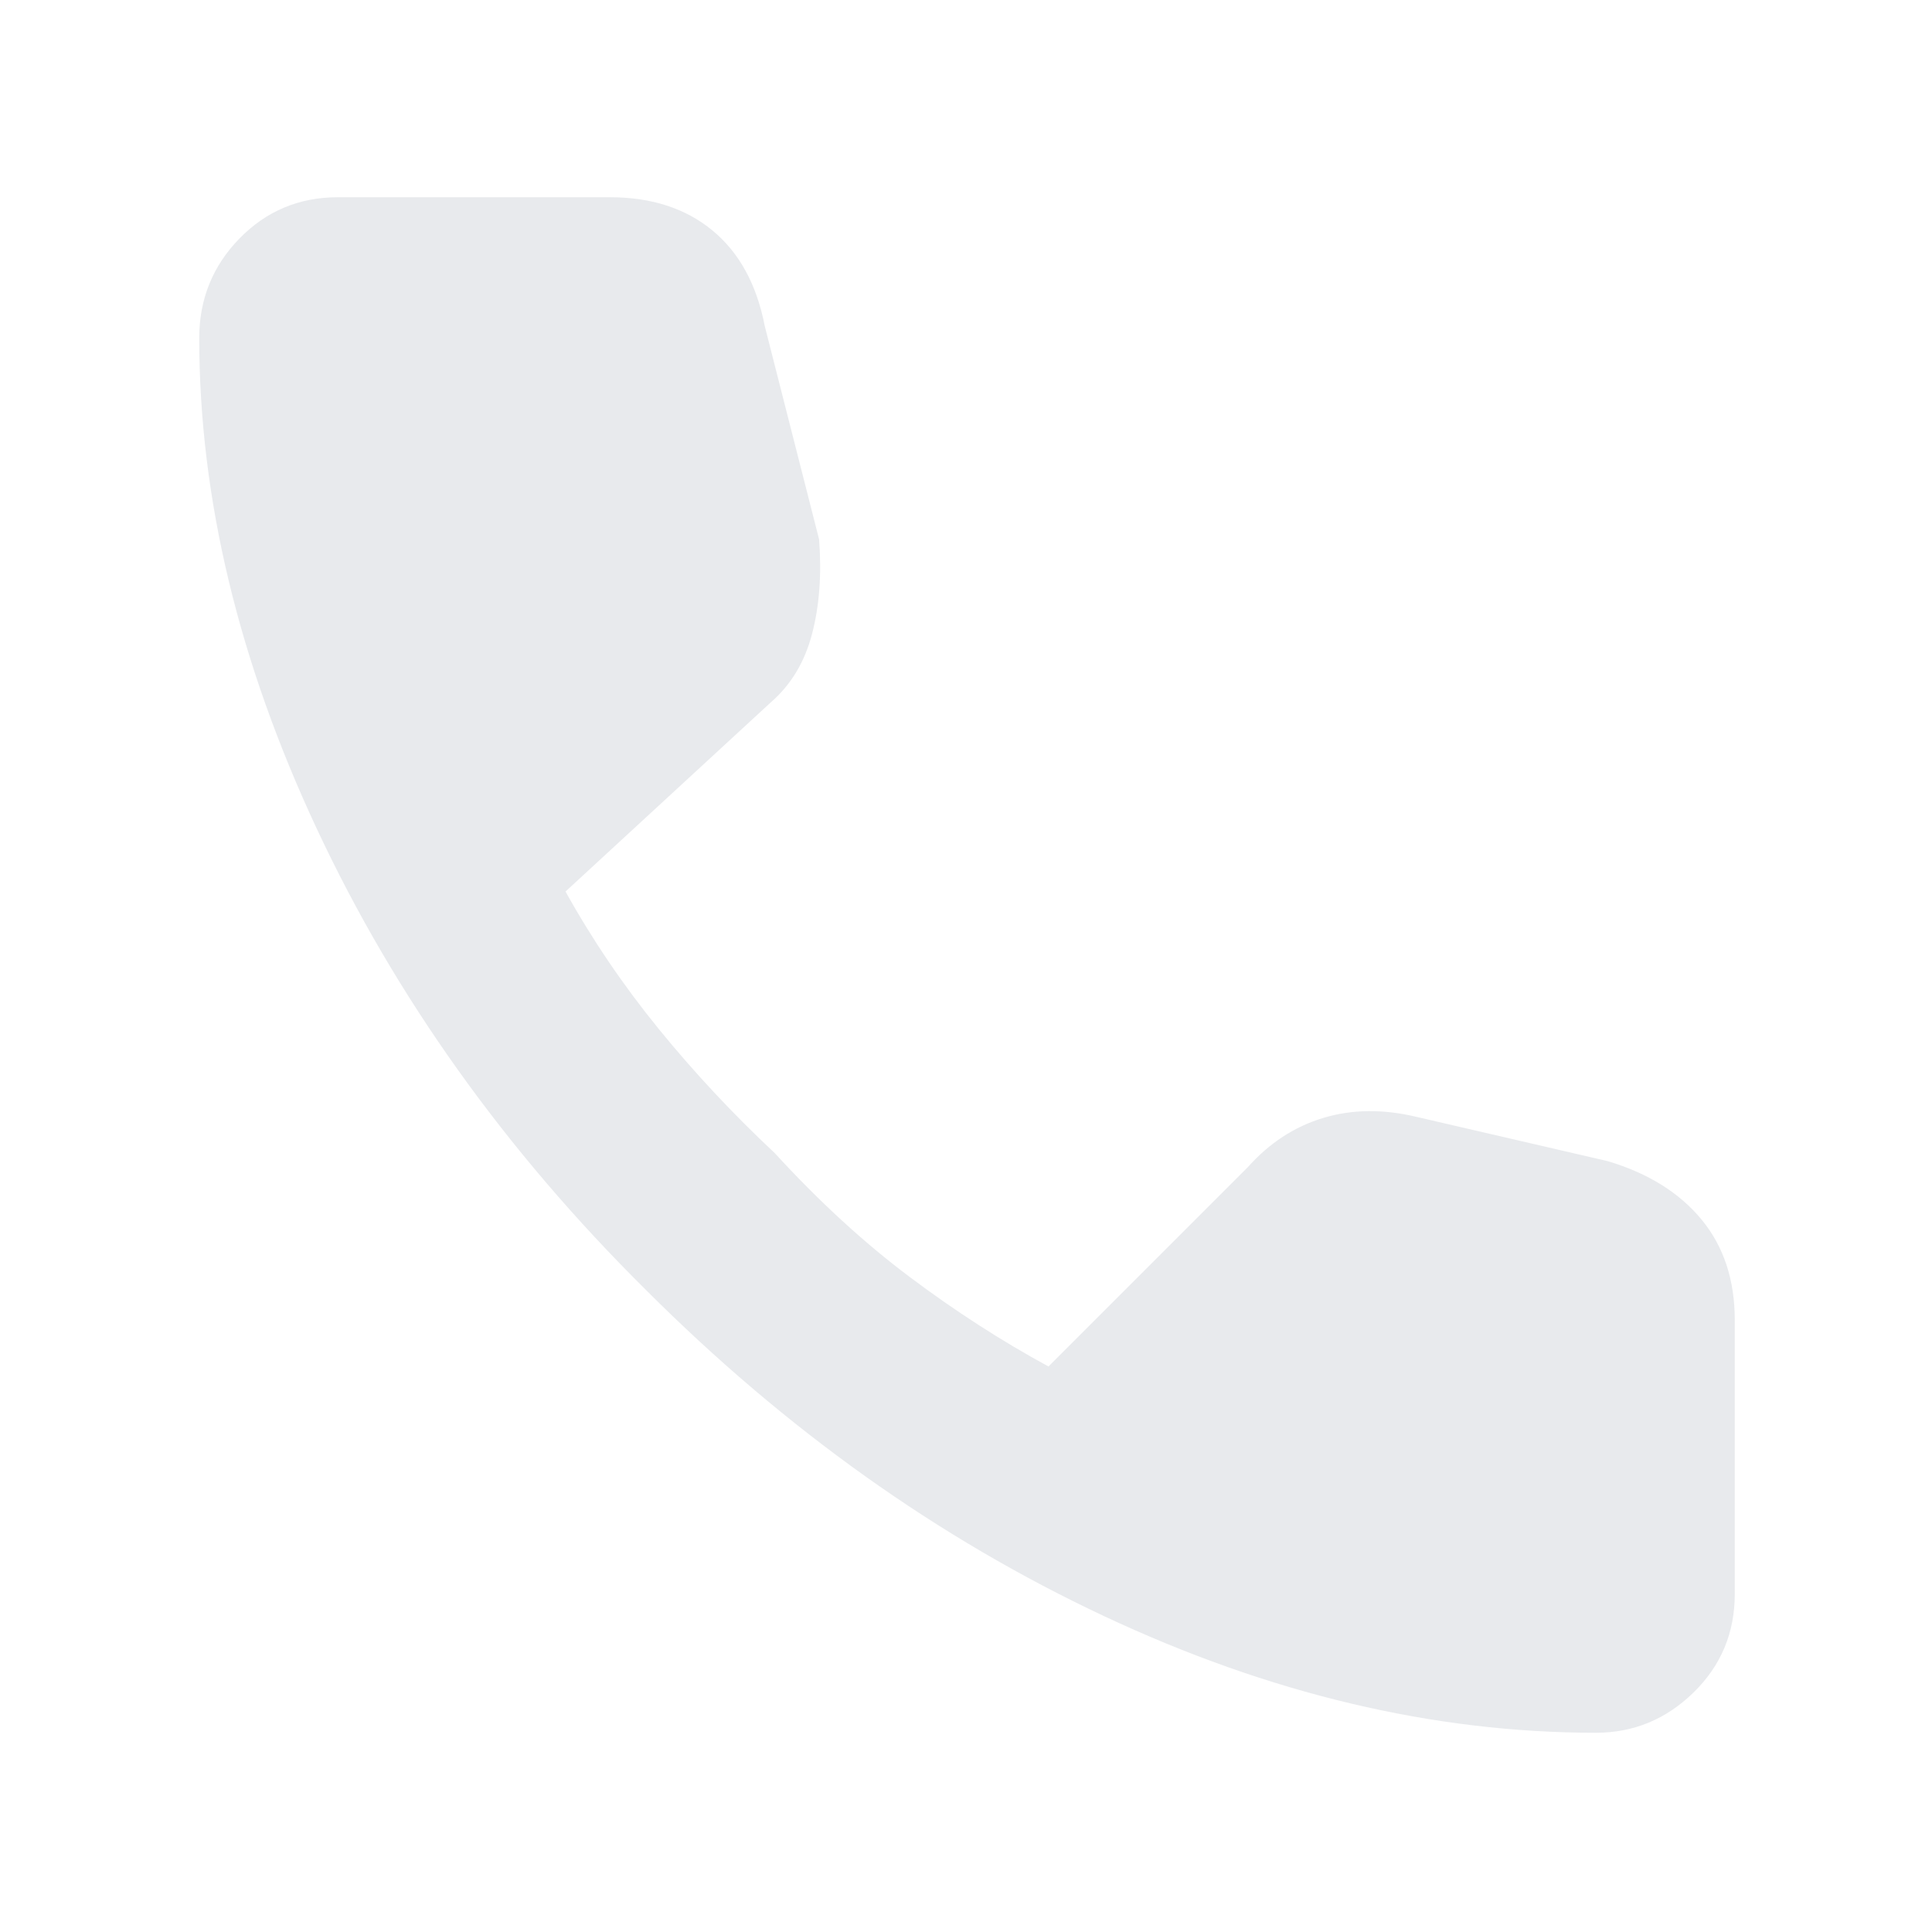
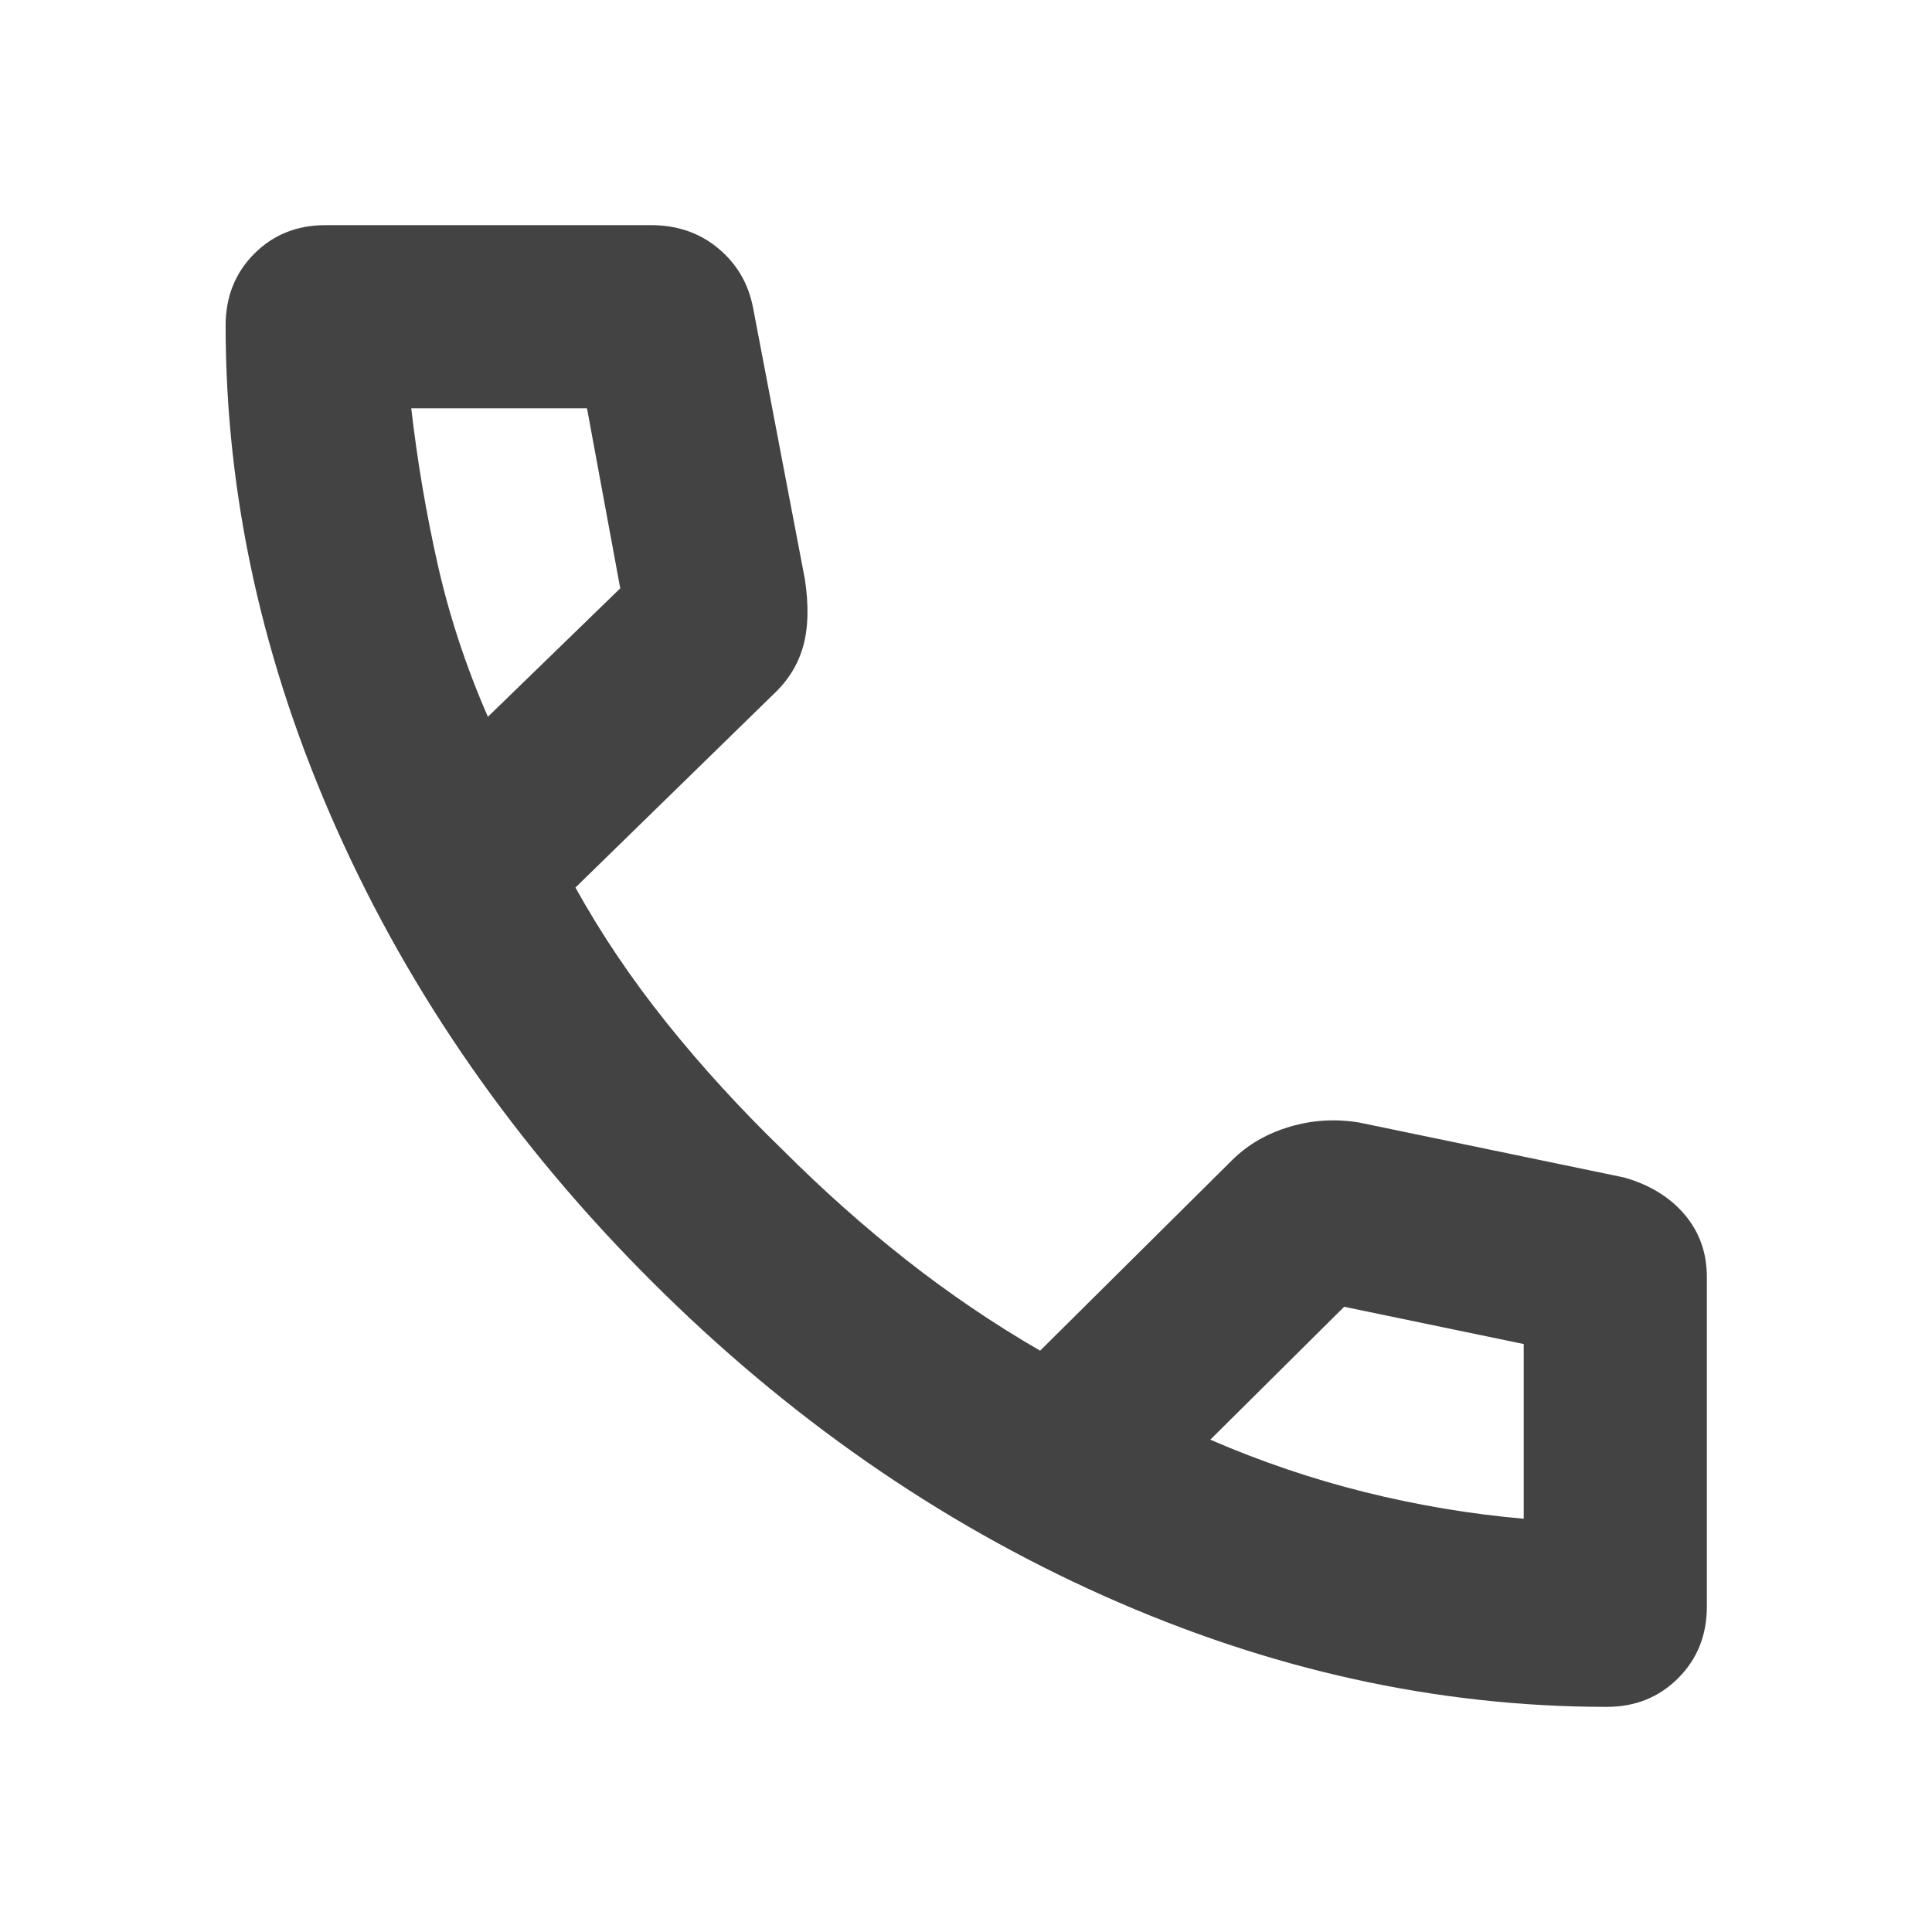
- <svg xmlns="http://www.w3.org/2000/svg" height="24px" viewBox="0 -960 960 960" width="24px" fill="#e8eaed">
-   <path d="M793-99q-121 0-244.5-58T321-319Q216-423 157.5-548T99-792q0-29 20-49.5t49-20.5h135q31 0 51 16.5t26 47.5l27 106q2 26-3.5 47T383-611l-102 94q20 36 46.5 68.5T385-387q33 36 67 61.5t69 44.5l99-99q16-18 37.5-24.5t46.5-.5l95 22q30 9 46.5 29t16.5 50v136q0 29-20.5 49T793-99Z" />
+ <svg xmlns="http://www.w3.org/2000/svg" height="24px" viewBox="0 -960 960 960" width="24px" fill="#434343">
+   <path d="M798.48-111.87q-126.46 0-249.88-55.1-123.43-55.1-224.86-156.41Q222.3-424.7 167.21-548.2q-55.1-123.5-55.1-250.04 0-21.38 14.18-35.64 14.19-14.25 35.47-14.25h161.76q19.5 0 33.37 11.53 13.87 11.53 17.31 29.56l25.76 134.97q2.95 19.59-.88 33.22-3.84 13.63-14.71 23.78l-98.44 96.09q19.05 34.37 45.11 66.96 26.07 32.59 58.11 63.63 29.81 29.8 61.42 54.63 31.6 24.83 66.26 44.91l95.67-94.95q11.63-11.4 28.52-16.37 16.89-4.98 34.48-2.03l131.54 27.29q19.03 5.43 30.06 18.44 11.03 13.01 11.03 31.04v163.67q0 21.38-14.27 35.64-14.27 14.25-35.38 14.25ZM242.43-603.83l65.77-63.84-16.53-89.46h-87.32q4.52 39.33 13.15 77.64t24.93 75.66Zm358.96 359.2q37.57 16.28 76.75 26.04 39.19 9.76 78.99 13.24v-86.8l-89.22-18.52-66.52 66.04Zm-358.96-359.2Zm358.96 359.2Z" />
</svg>
